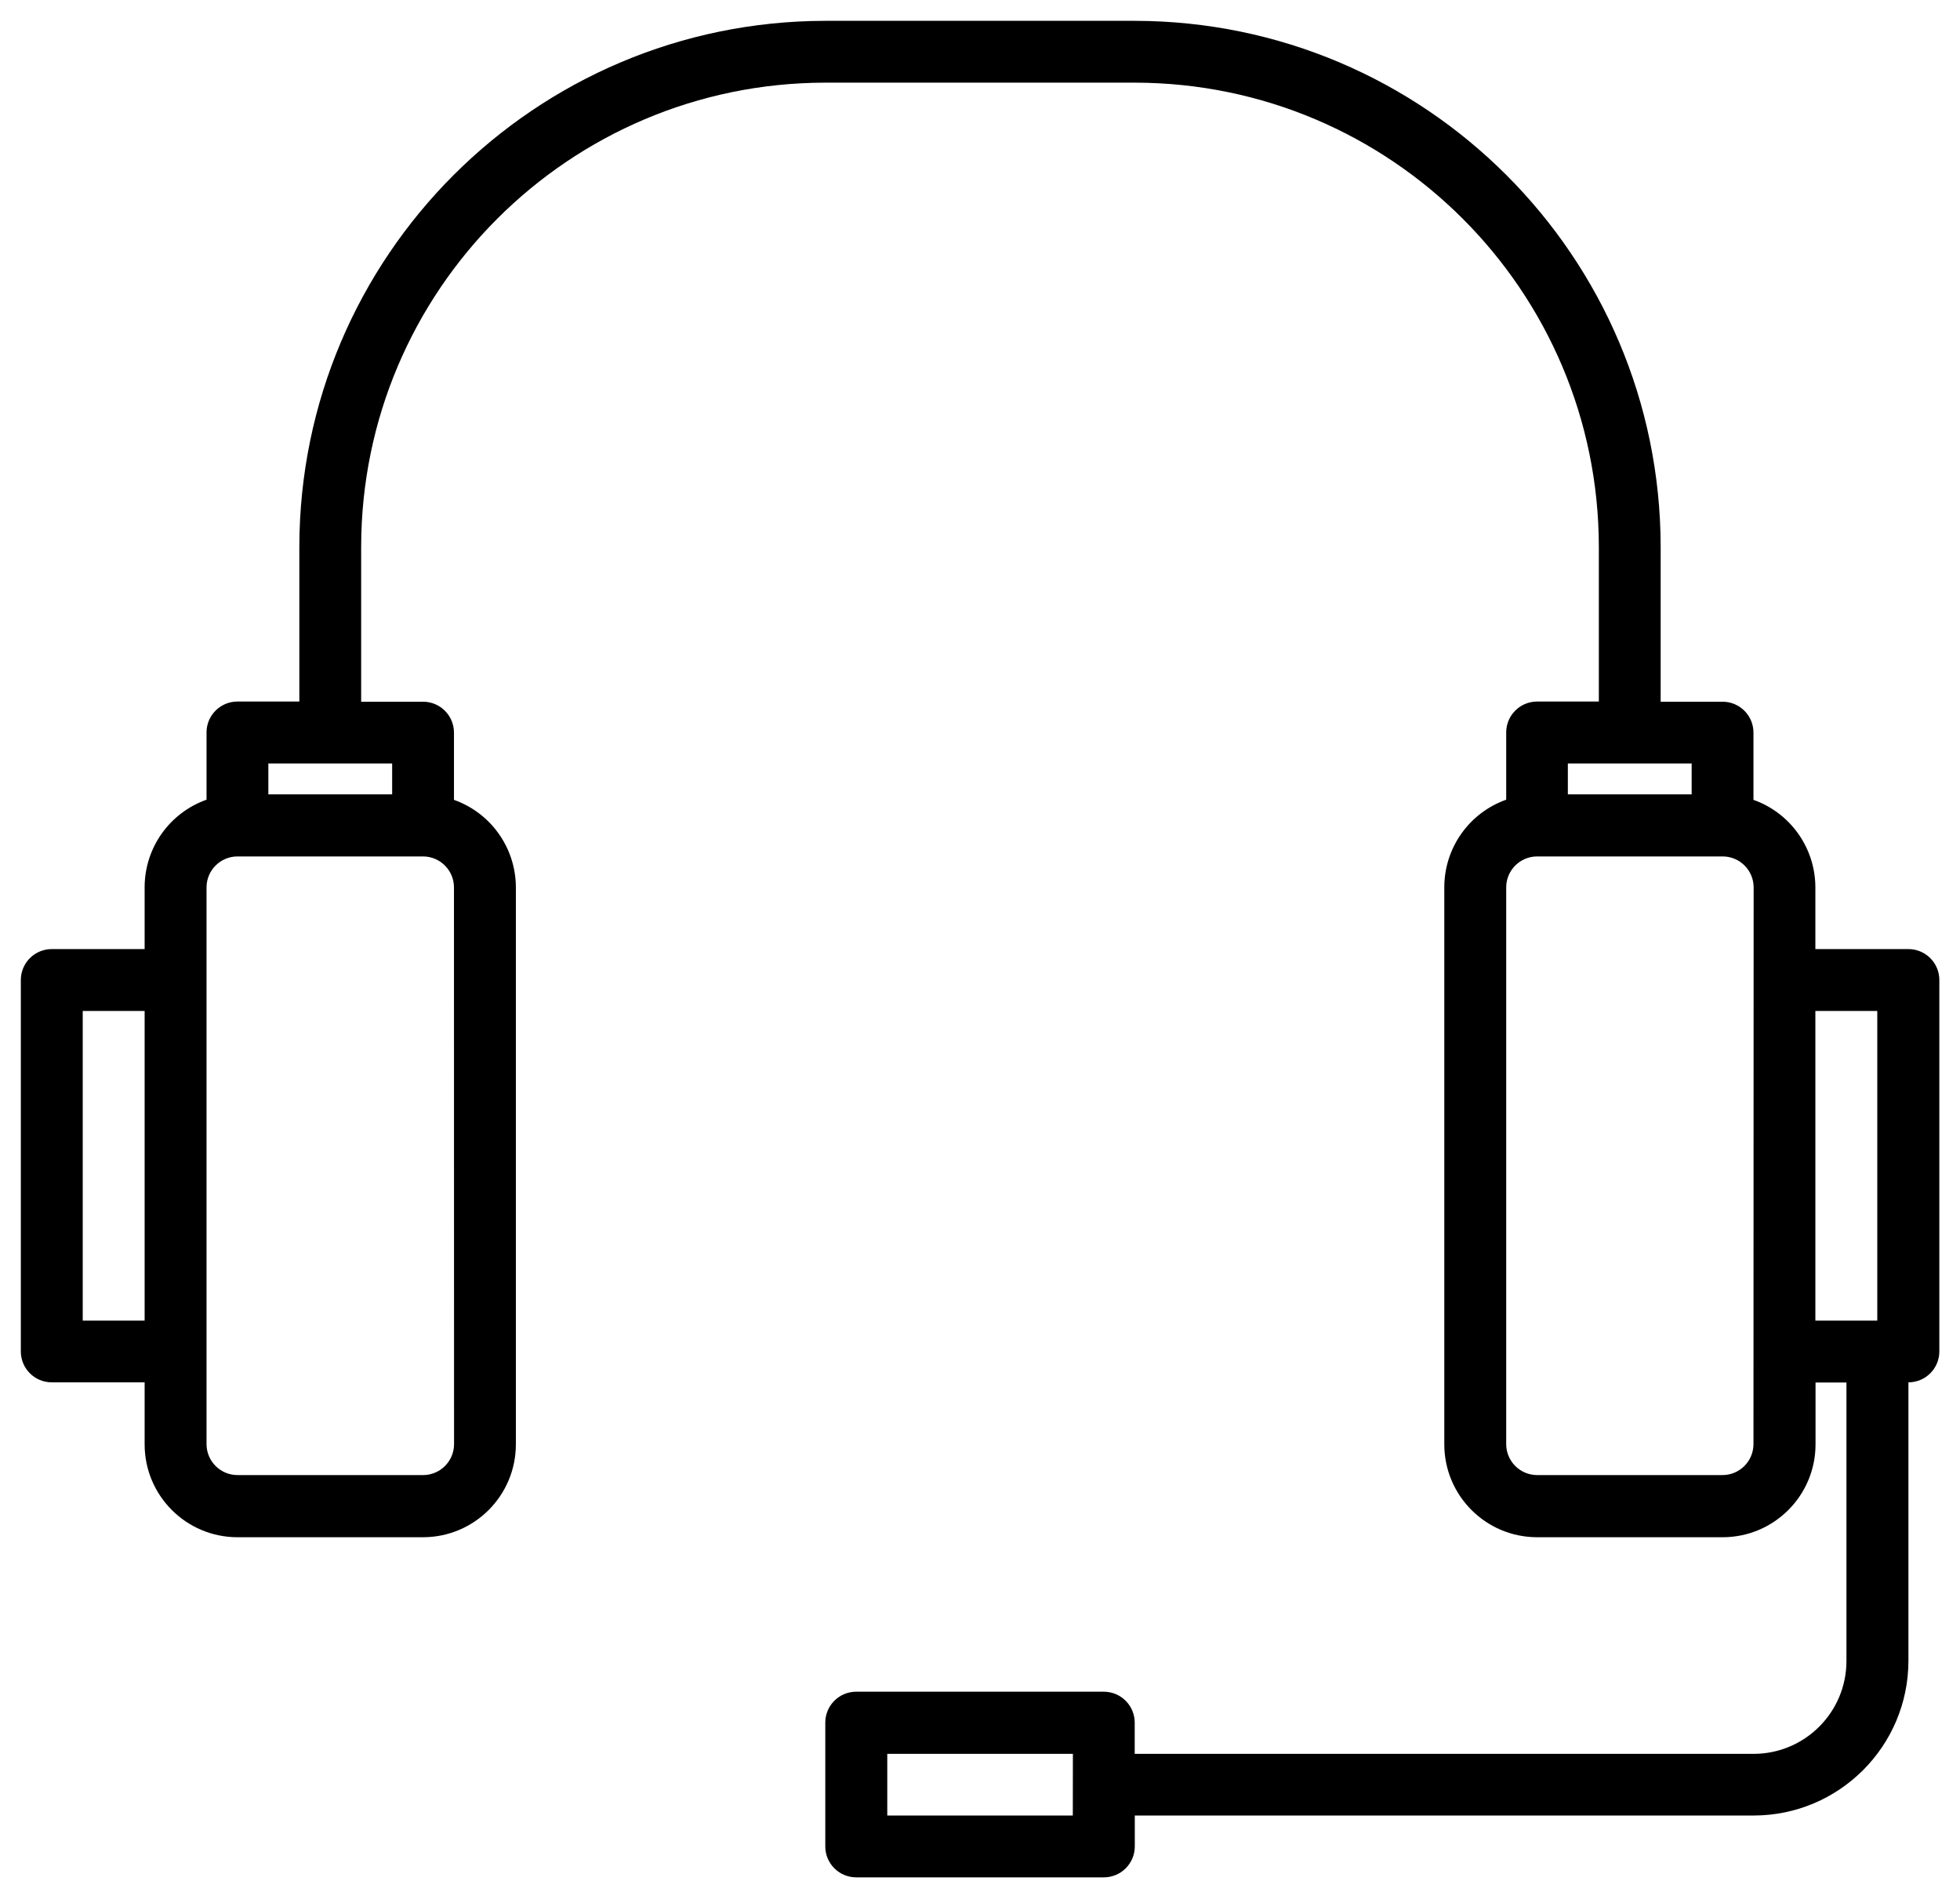
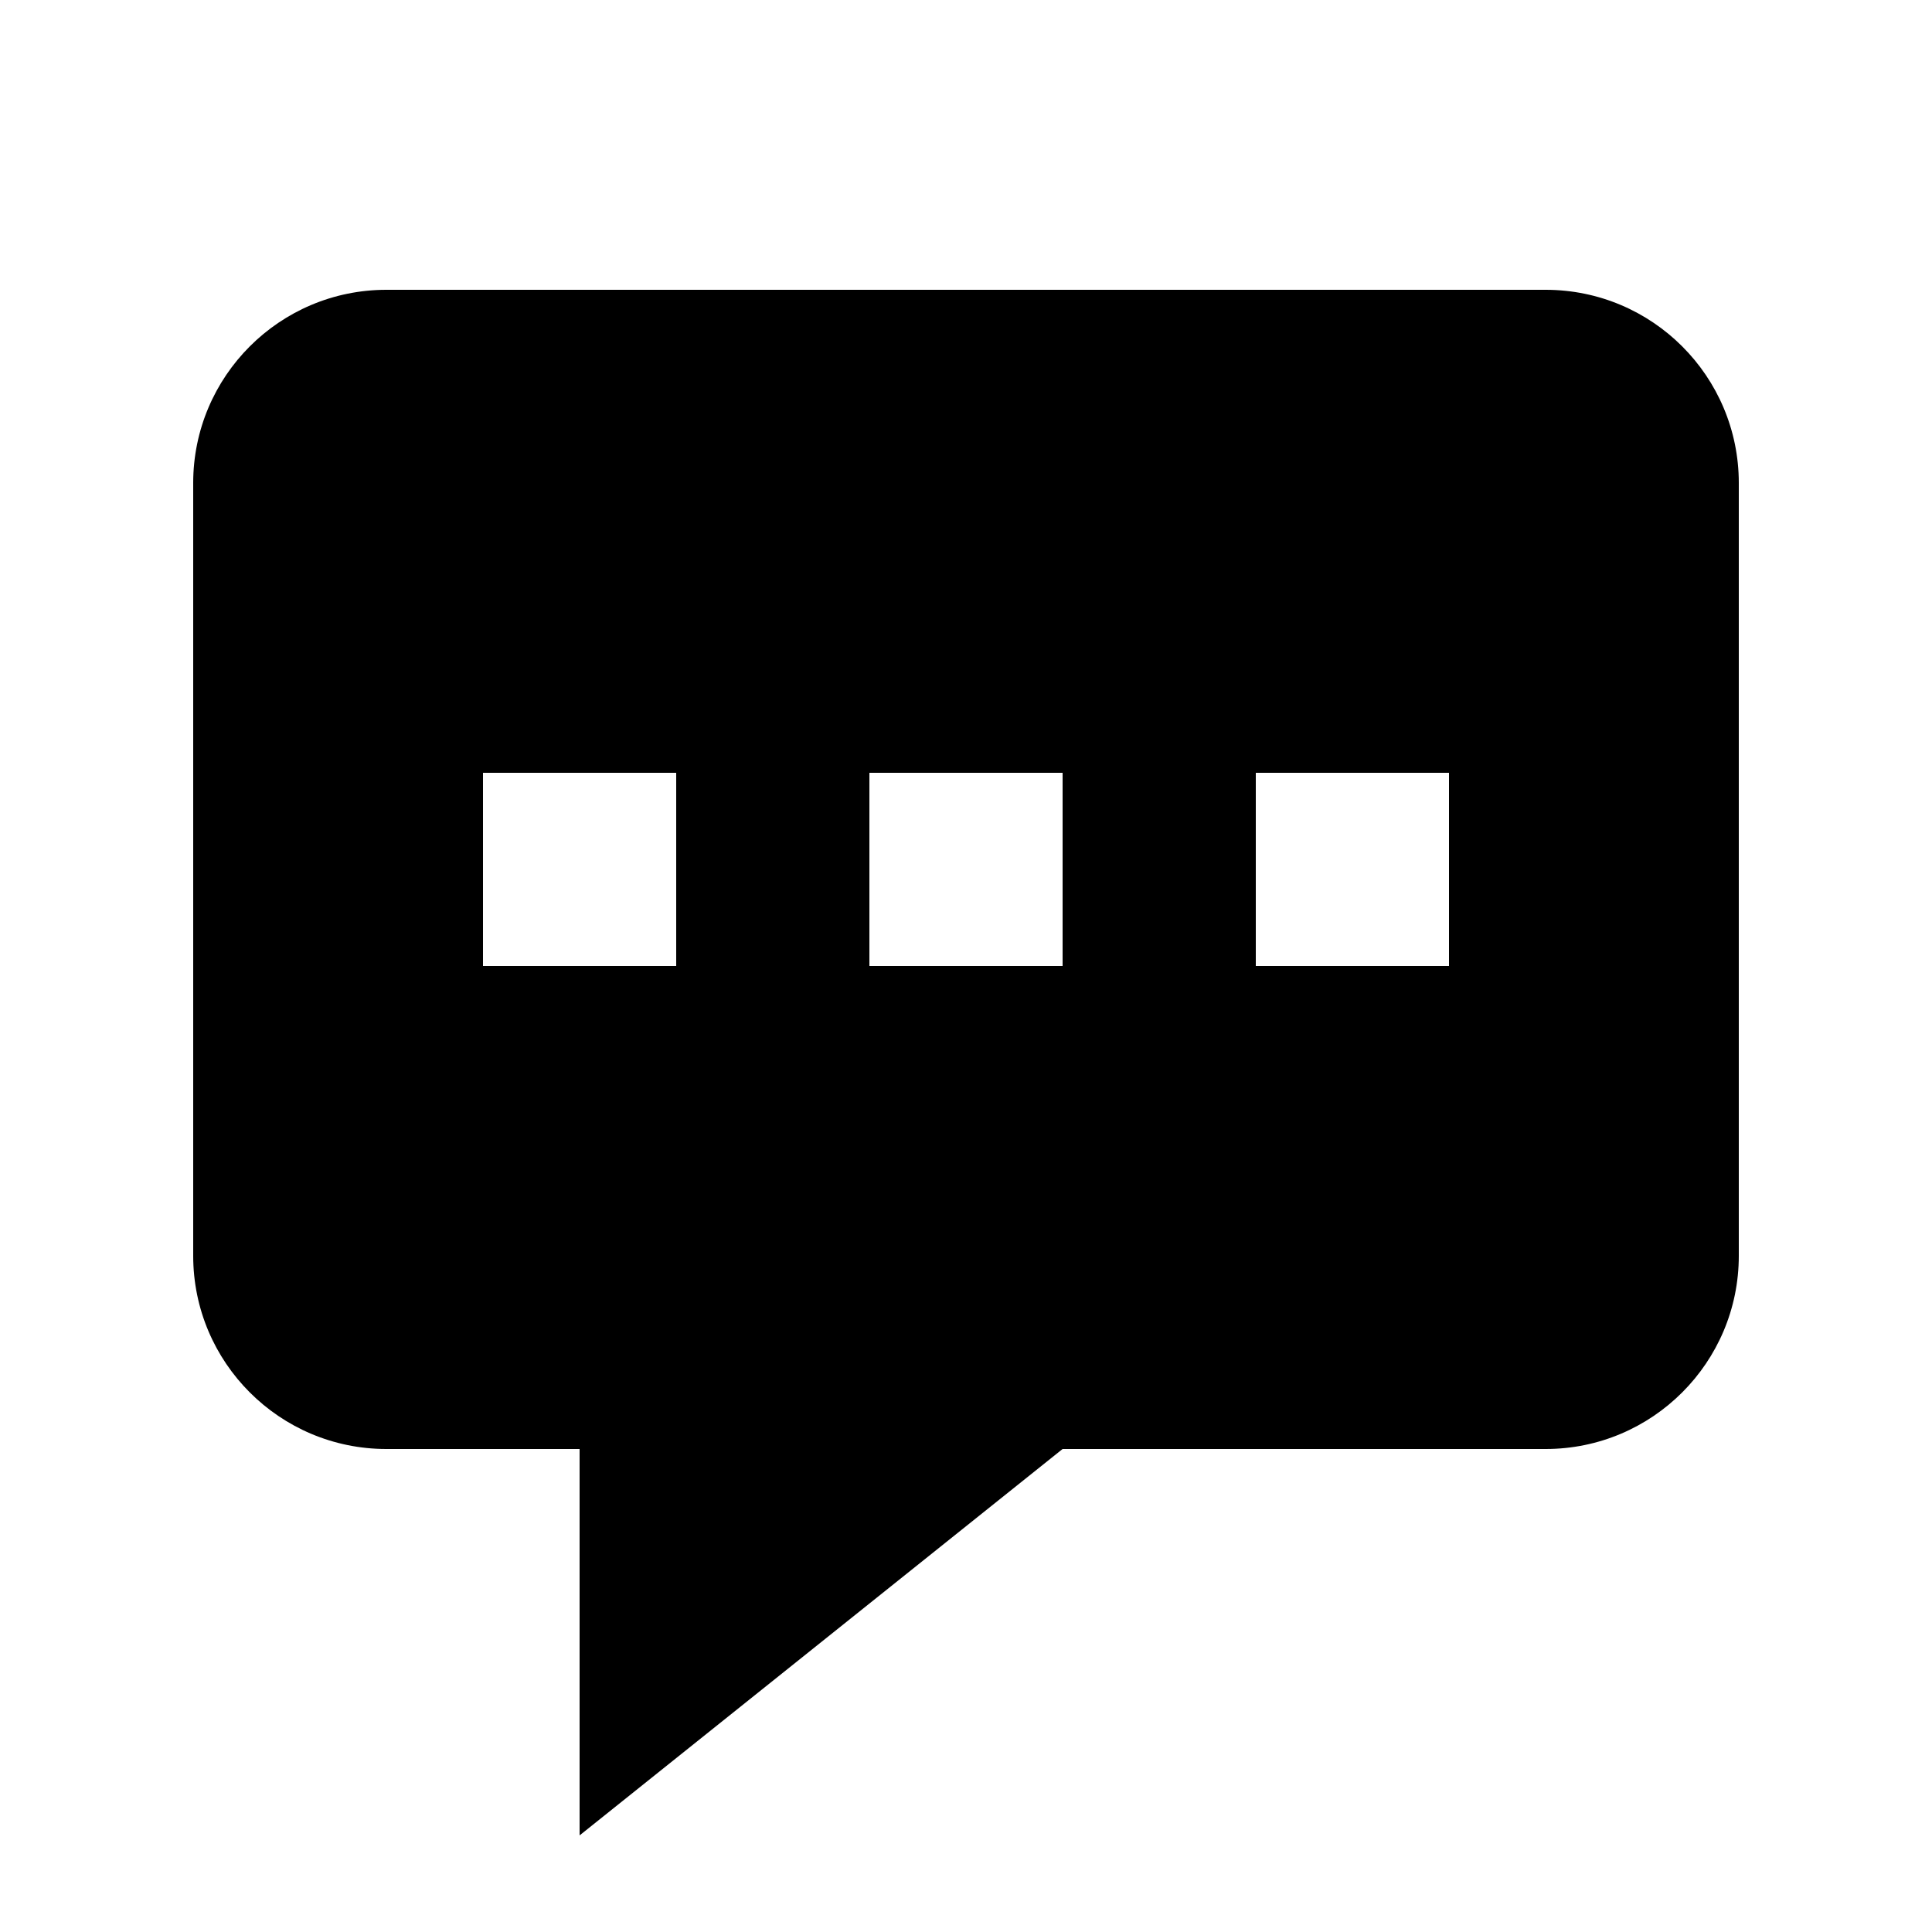
- <svg xmlns="http://www.w3.org/2000/svg" viewBox="0 0 23.526 22.783">
-   <path d="M30.654,27.141H29.54V26.4a1.116,1.116,0,0,0-.743-1.05v-.807a.371.371,0,0,0-.371-.371h-.743V22.313A6.321,6.321,0,0,0,21.37,16H17.656a6.321,6.321,0,0,0-6.313,6.313V24.17H10.6a.371.371,0,0,0-.371.371v.807a1.116,1.116,0,0,0-.743,1.05v.743H8.371A.371.371,0,0,0,8,27.513v4.457a.371.371,0,0,0,.371.371H9.486v.743A1.115,1.115,0,0,0,10.6,34.2h2.228a1.115,1.115,0,0,0,1.114-1.114V26.4a1.116,1.116,0,0,0-.743-1.05v-.807a.371.371,0,0,0-.371-.371h-.743V22.313a5.577,5.577,0,0,1,5.571-5.571H21.37a5.577,5.577,0,0,1,5.571,5.571V24.17H26.2a.371.371,0,0,0-.371.371v.807a1.116,1.116,0,0,0-.743,1.05v6.685A1.115,1.115,0,0,0,26.2,34.2h2.228a1.115,1.115,0,0,0,1.114-1.114v-.743h.371v3.342A1.115,1.115,0,0,1,28.8,36.8H21.37v-.371A.371.371,0,0,0,21,36.054H18.027a.371.371,0,0,0-.371.371v1.486a.371.371,0,0,0,.371.371H21a.371.371,0,0,0,.371-.371V37.54H28.8a1.859,1.859,0,0,0,1.857-1.857V32.341a.371.371,0,0,0,.371-.371V27.513A.371.371,0,0,0,30.654,27.141ZM8.743,31.6V27.884h.743V31.6ZM13.2,33.083a.372.372,0,0,1-.371.371H10.6a.372.372,0,0,1-.371-.371V26.4a.372.372,0,0,1,.371-.371h2.228a.372.372,0,0,1,.371.371Zm-.743-8.17v.371H10.971v-.371Zm8.17,12.627H18.4V36.8h2.228Zm5.942-12.627h1.486v.371H26.569Zm2.228,8.17a.372.372,0,0,1-.371.371H26.2a.372.372,0,0,1-.371-.371V26.4a.372.372,0,0,1,.371-.371h2.228a.372.372,0,0,1,.371.371ZM29.54,31.6V27.884h.743V31.6Z" transform="translate(-7.75 -15.75)" stroke-width="0.5" />
+ <svg fill="currentColor" viewBox="0 0 20 20" class="prefix__w-8 prefix__h-8">
+   <path fill-rule="evenodd" d="M18 5v8a2 2 0 01-2 2h-5l-5 4v-4H4a2 2 0 01-2-2V5a2 2 0 012-2h12a2 2 0 012 2zM7 8H5v2h2V8zm2 0h2v2H9V8zm6 0h-2v2h2V8z" clip-rule="evenodd" />
</svg>
